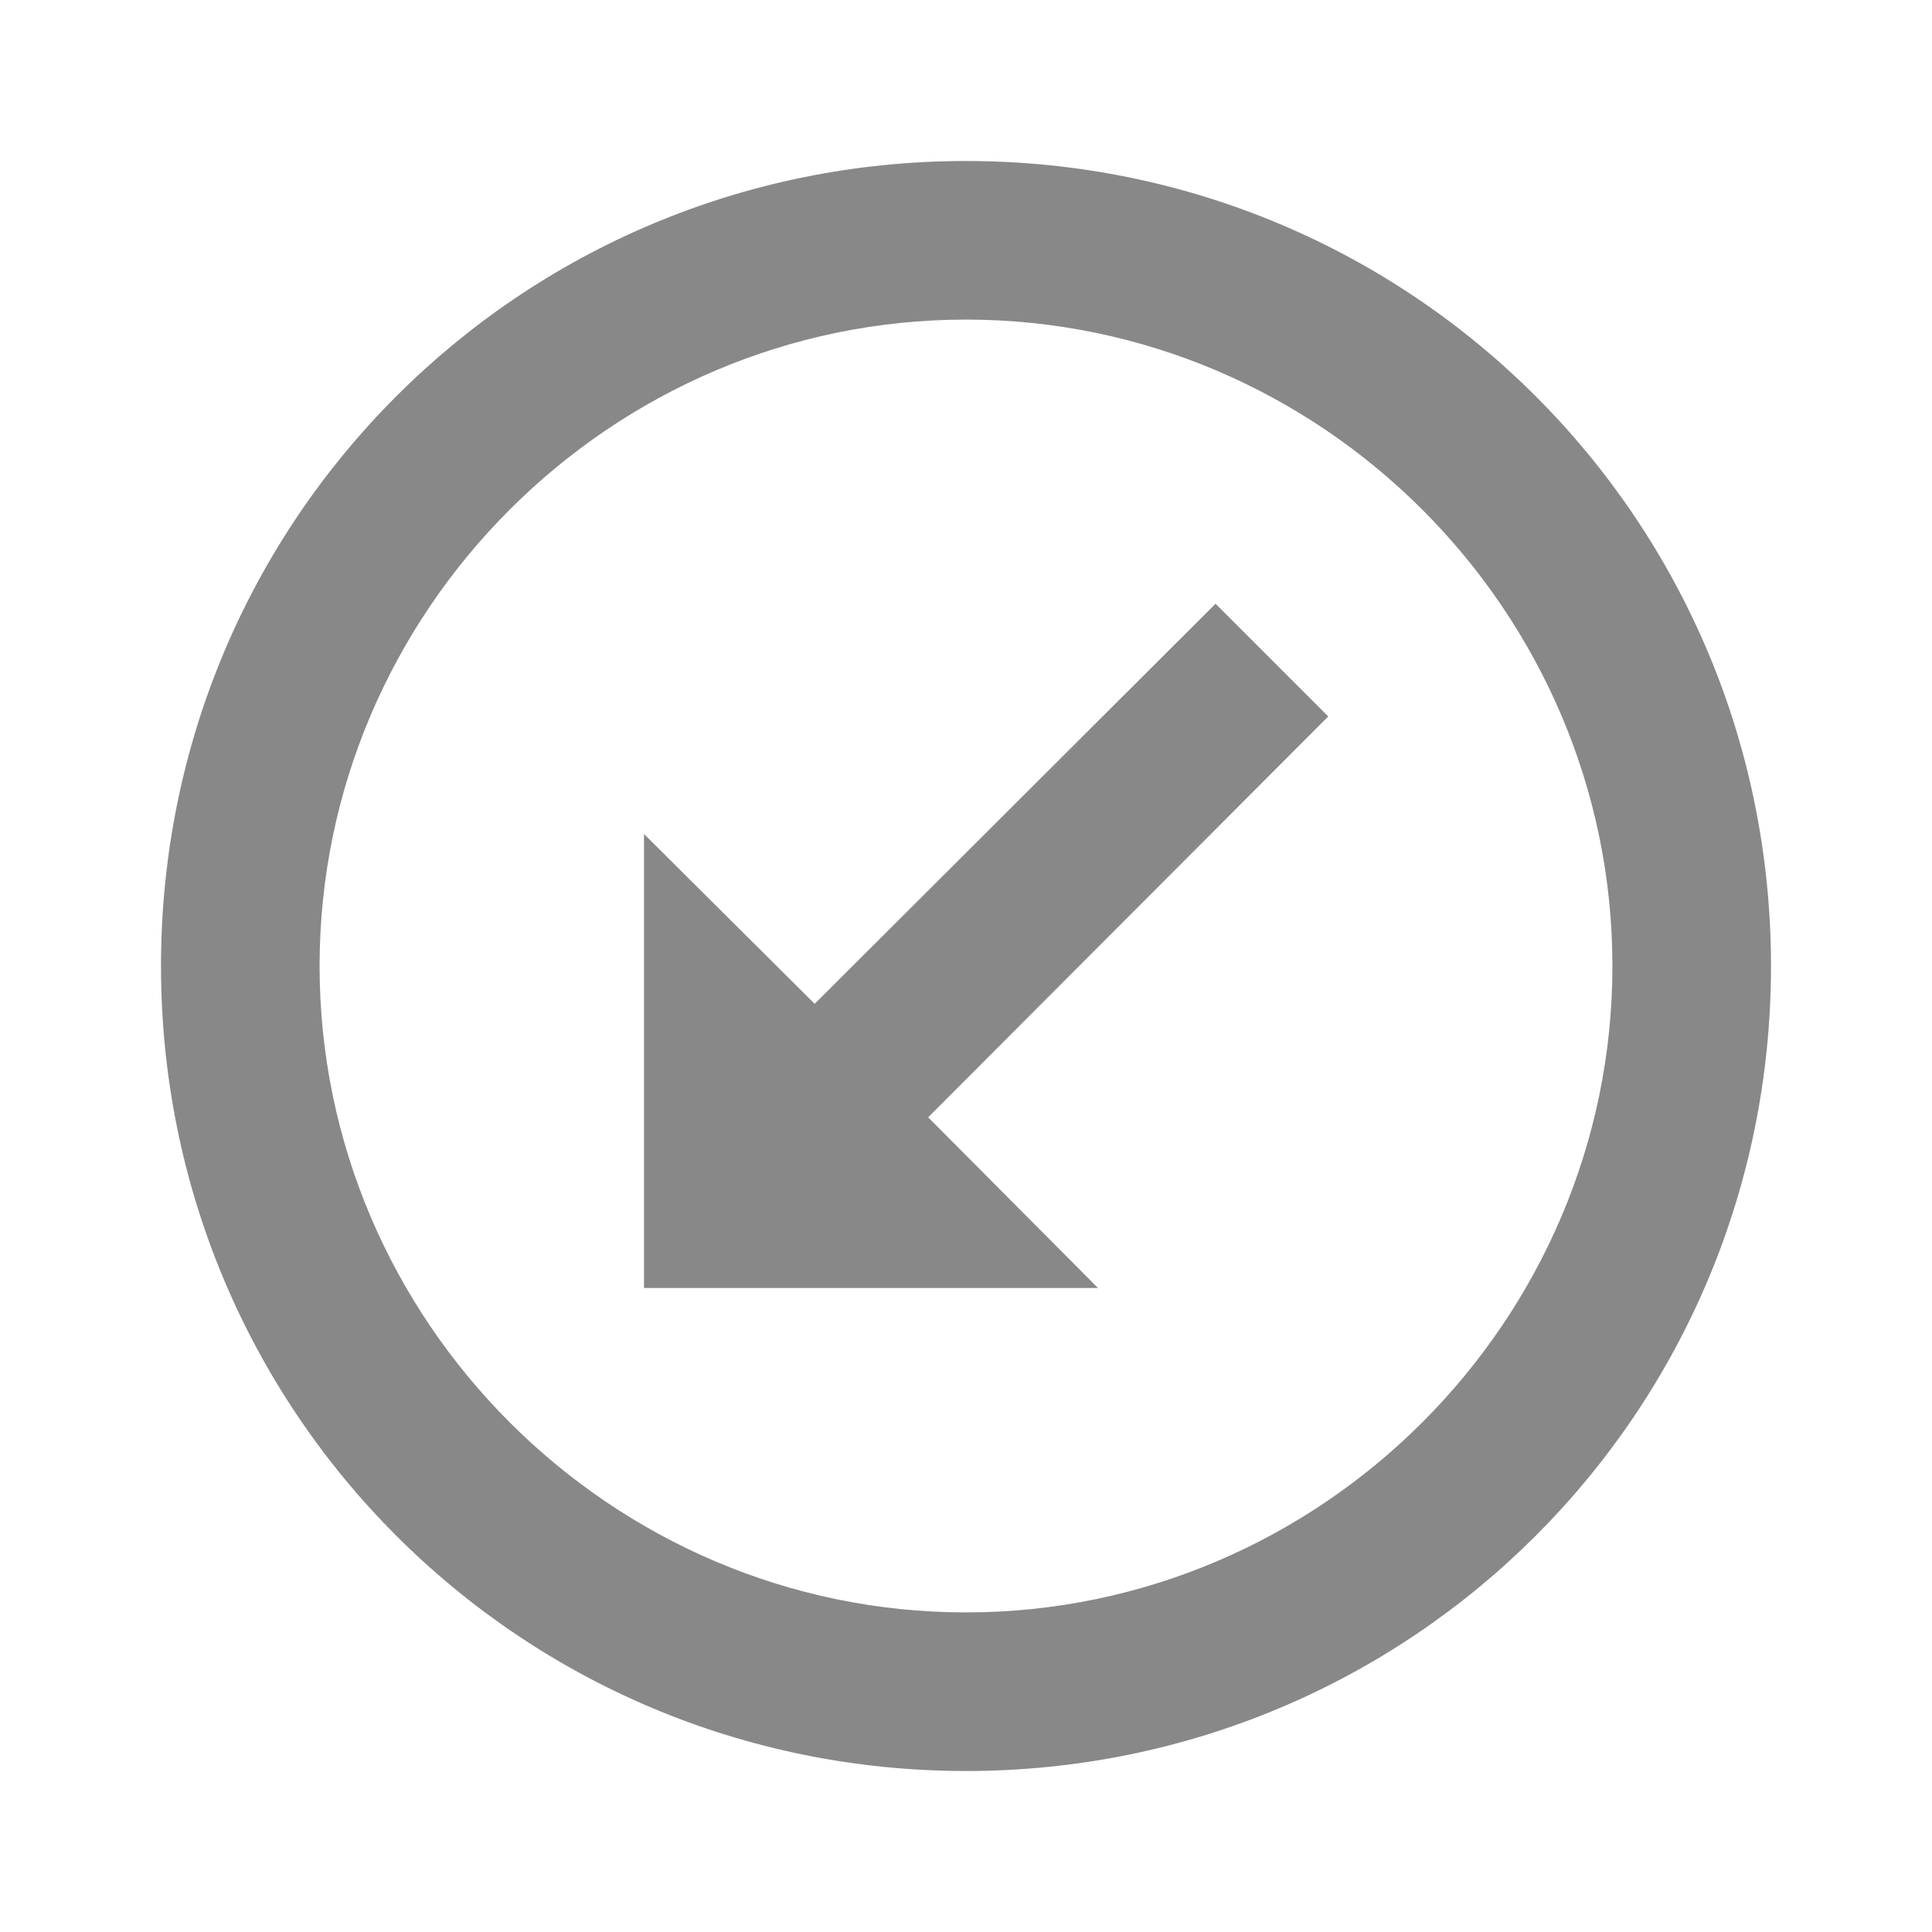
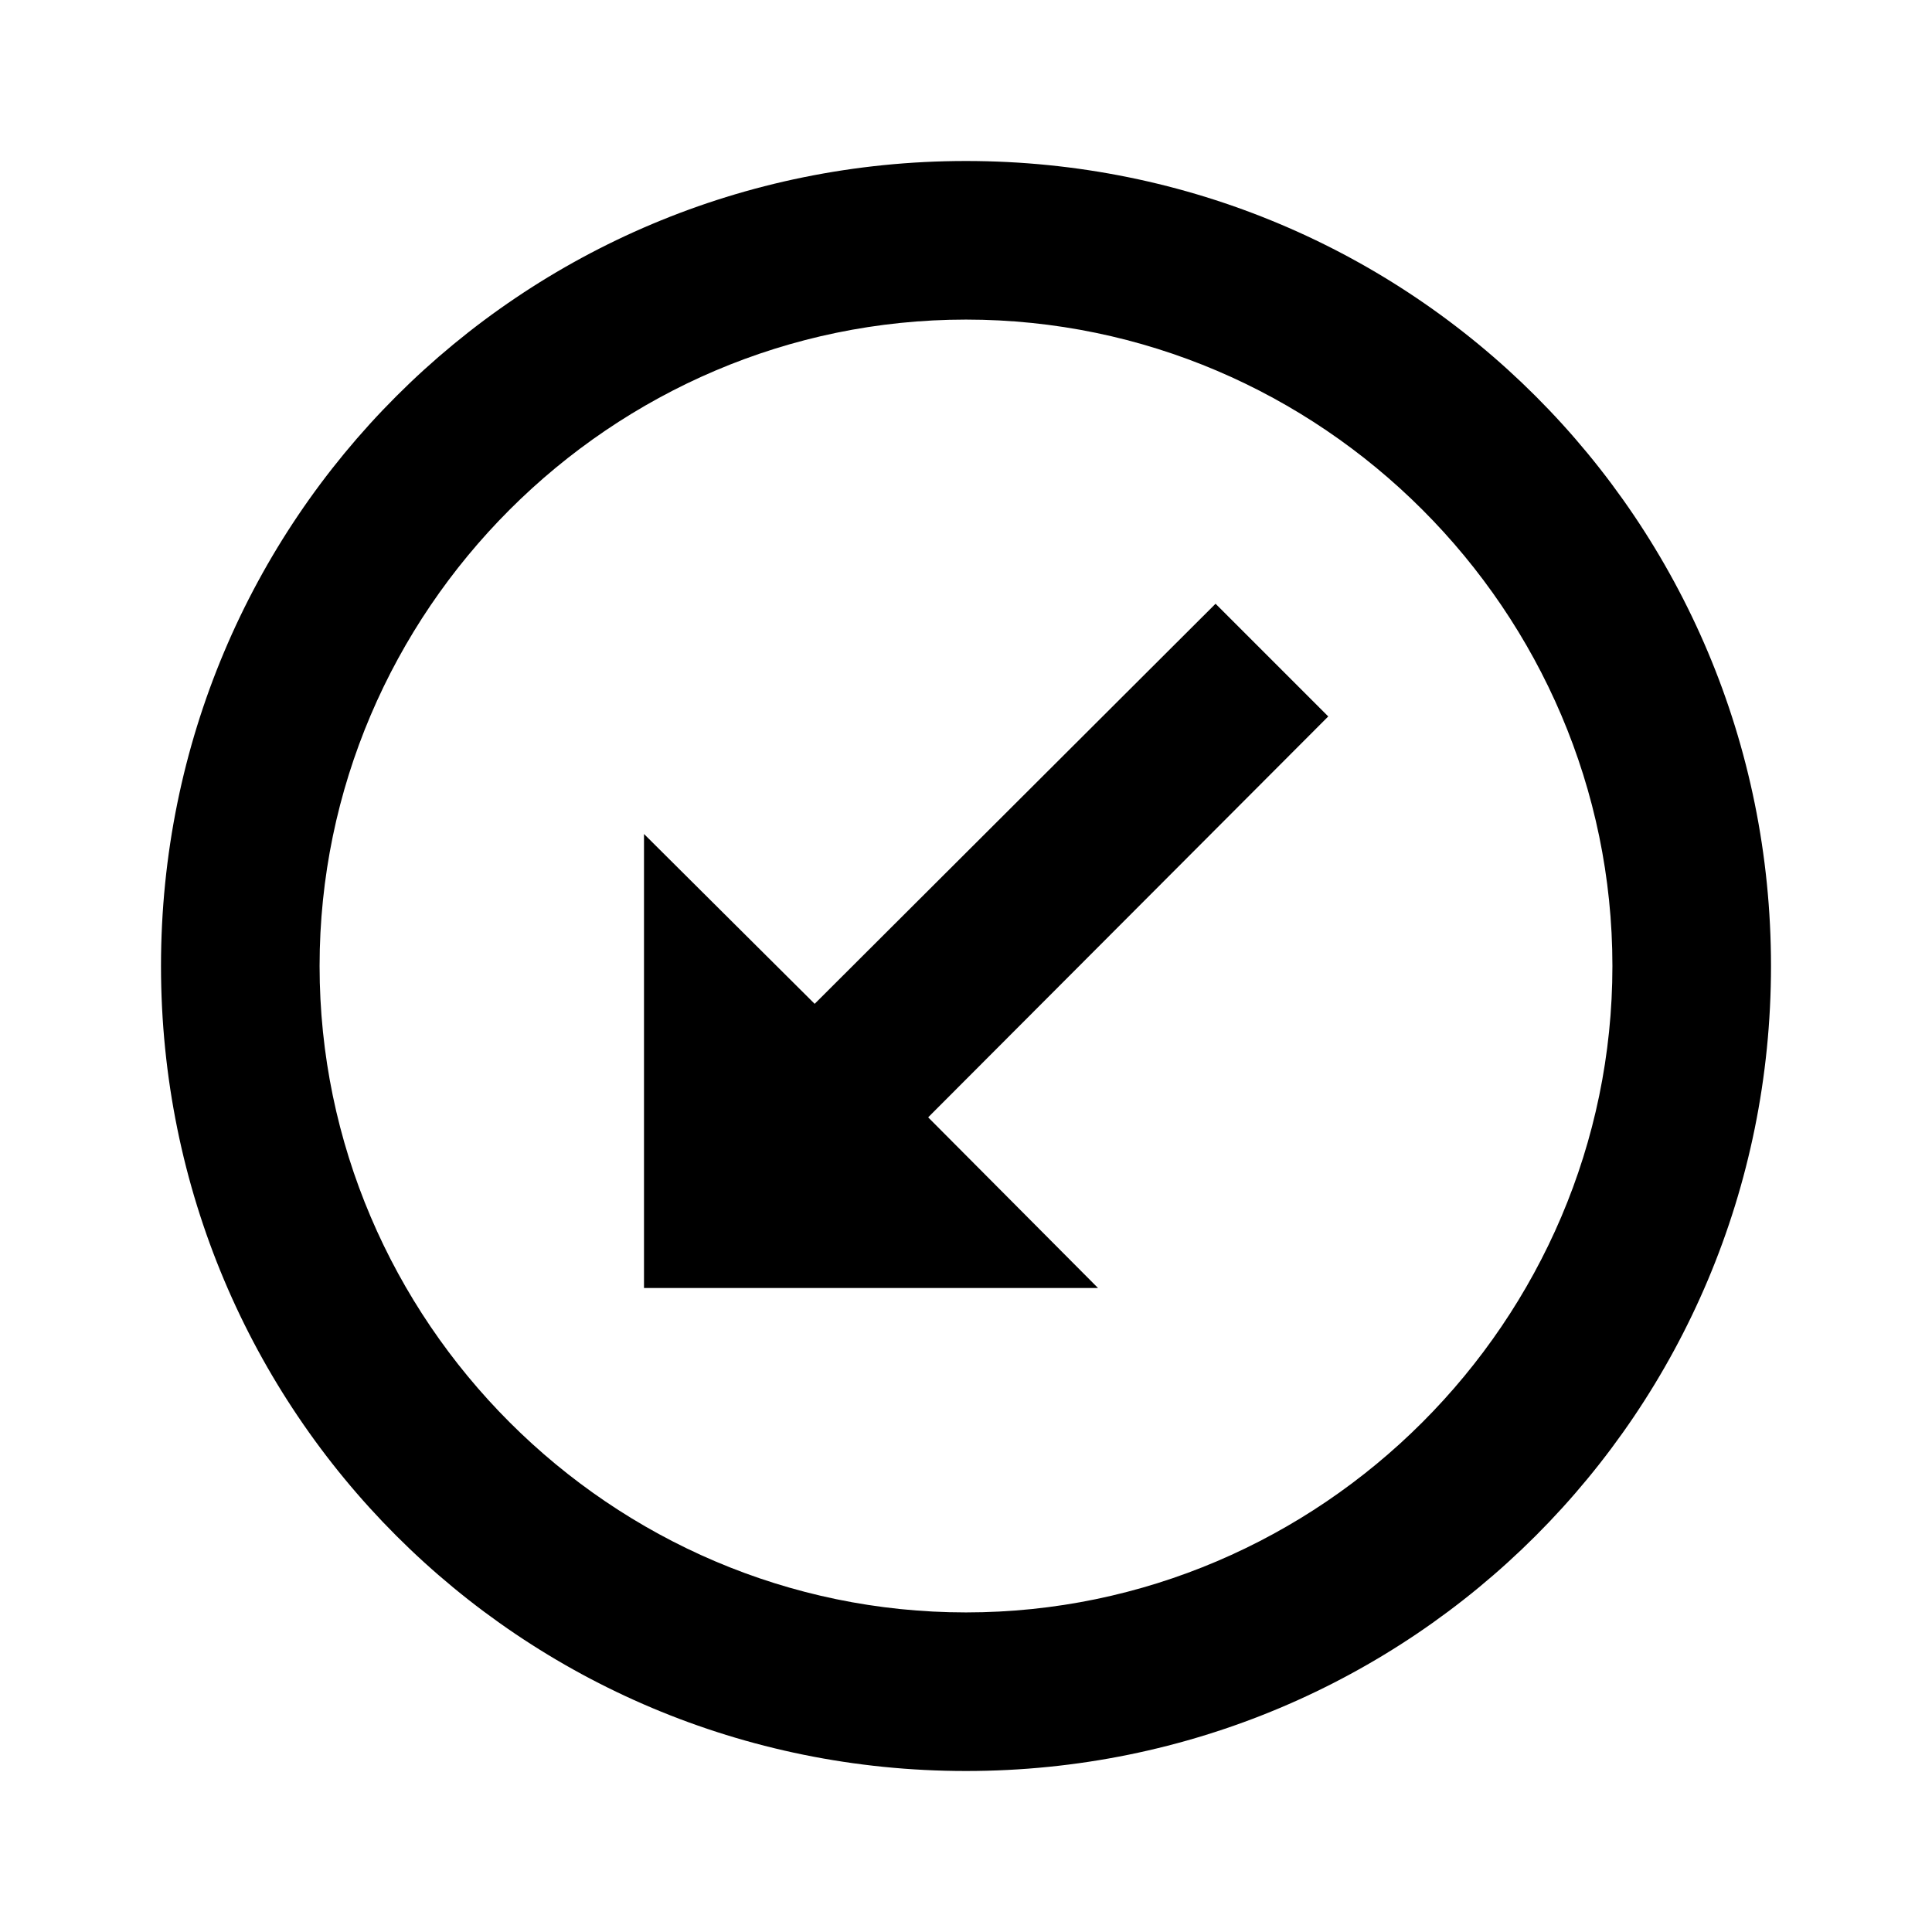
<svg xmlns="http://www.w3.org/2000/svg" width="32" height="32" viewBox="0 0 24 24">
-   <path fill="#888888" d="M12 20.03c4.41 0 8.03-3.62 8.03-8.03S16.41 3.97 12 3.97S3.97 7.59 3.97 12s3.62 8.03 8.03 8.03M12 22C6.46 22 2 17.54 2 12S6.46 2 12 2s10 4.46 10 10s-4.46 10-10 10m-1.88-9.53L8 10.36V16h5.64l-2.11-2.12L16.5 8.9l-1.4-1.4" />
+   <path fill="currentColor" d="M12 20.03c4.41 0 8.03-3.62 8.03-8.03S16.41 3.97 12 3.97S3.97 7.59 3.97 12s3.62 8.03 8.03 8.03M12 22C6.46 22 2 17.54 2 12S6.46 2 12 2s10 4.46 10 10s-4.46 10-10 10m-1.88-9.53L8 10.36V16h5.64l-2.11-2.12L16.5 8.9l-1.4-1.4" />
</svg>
